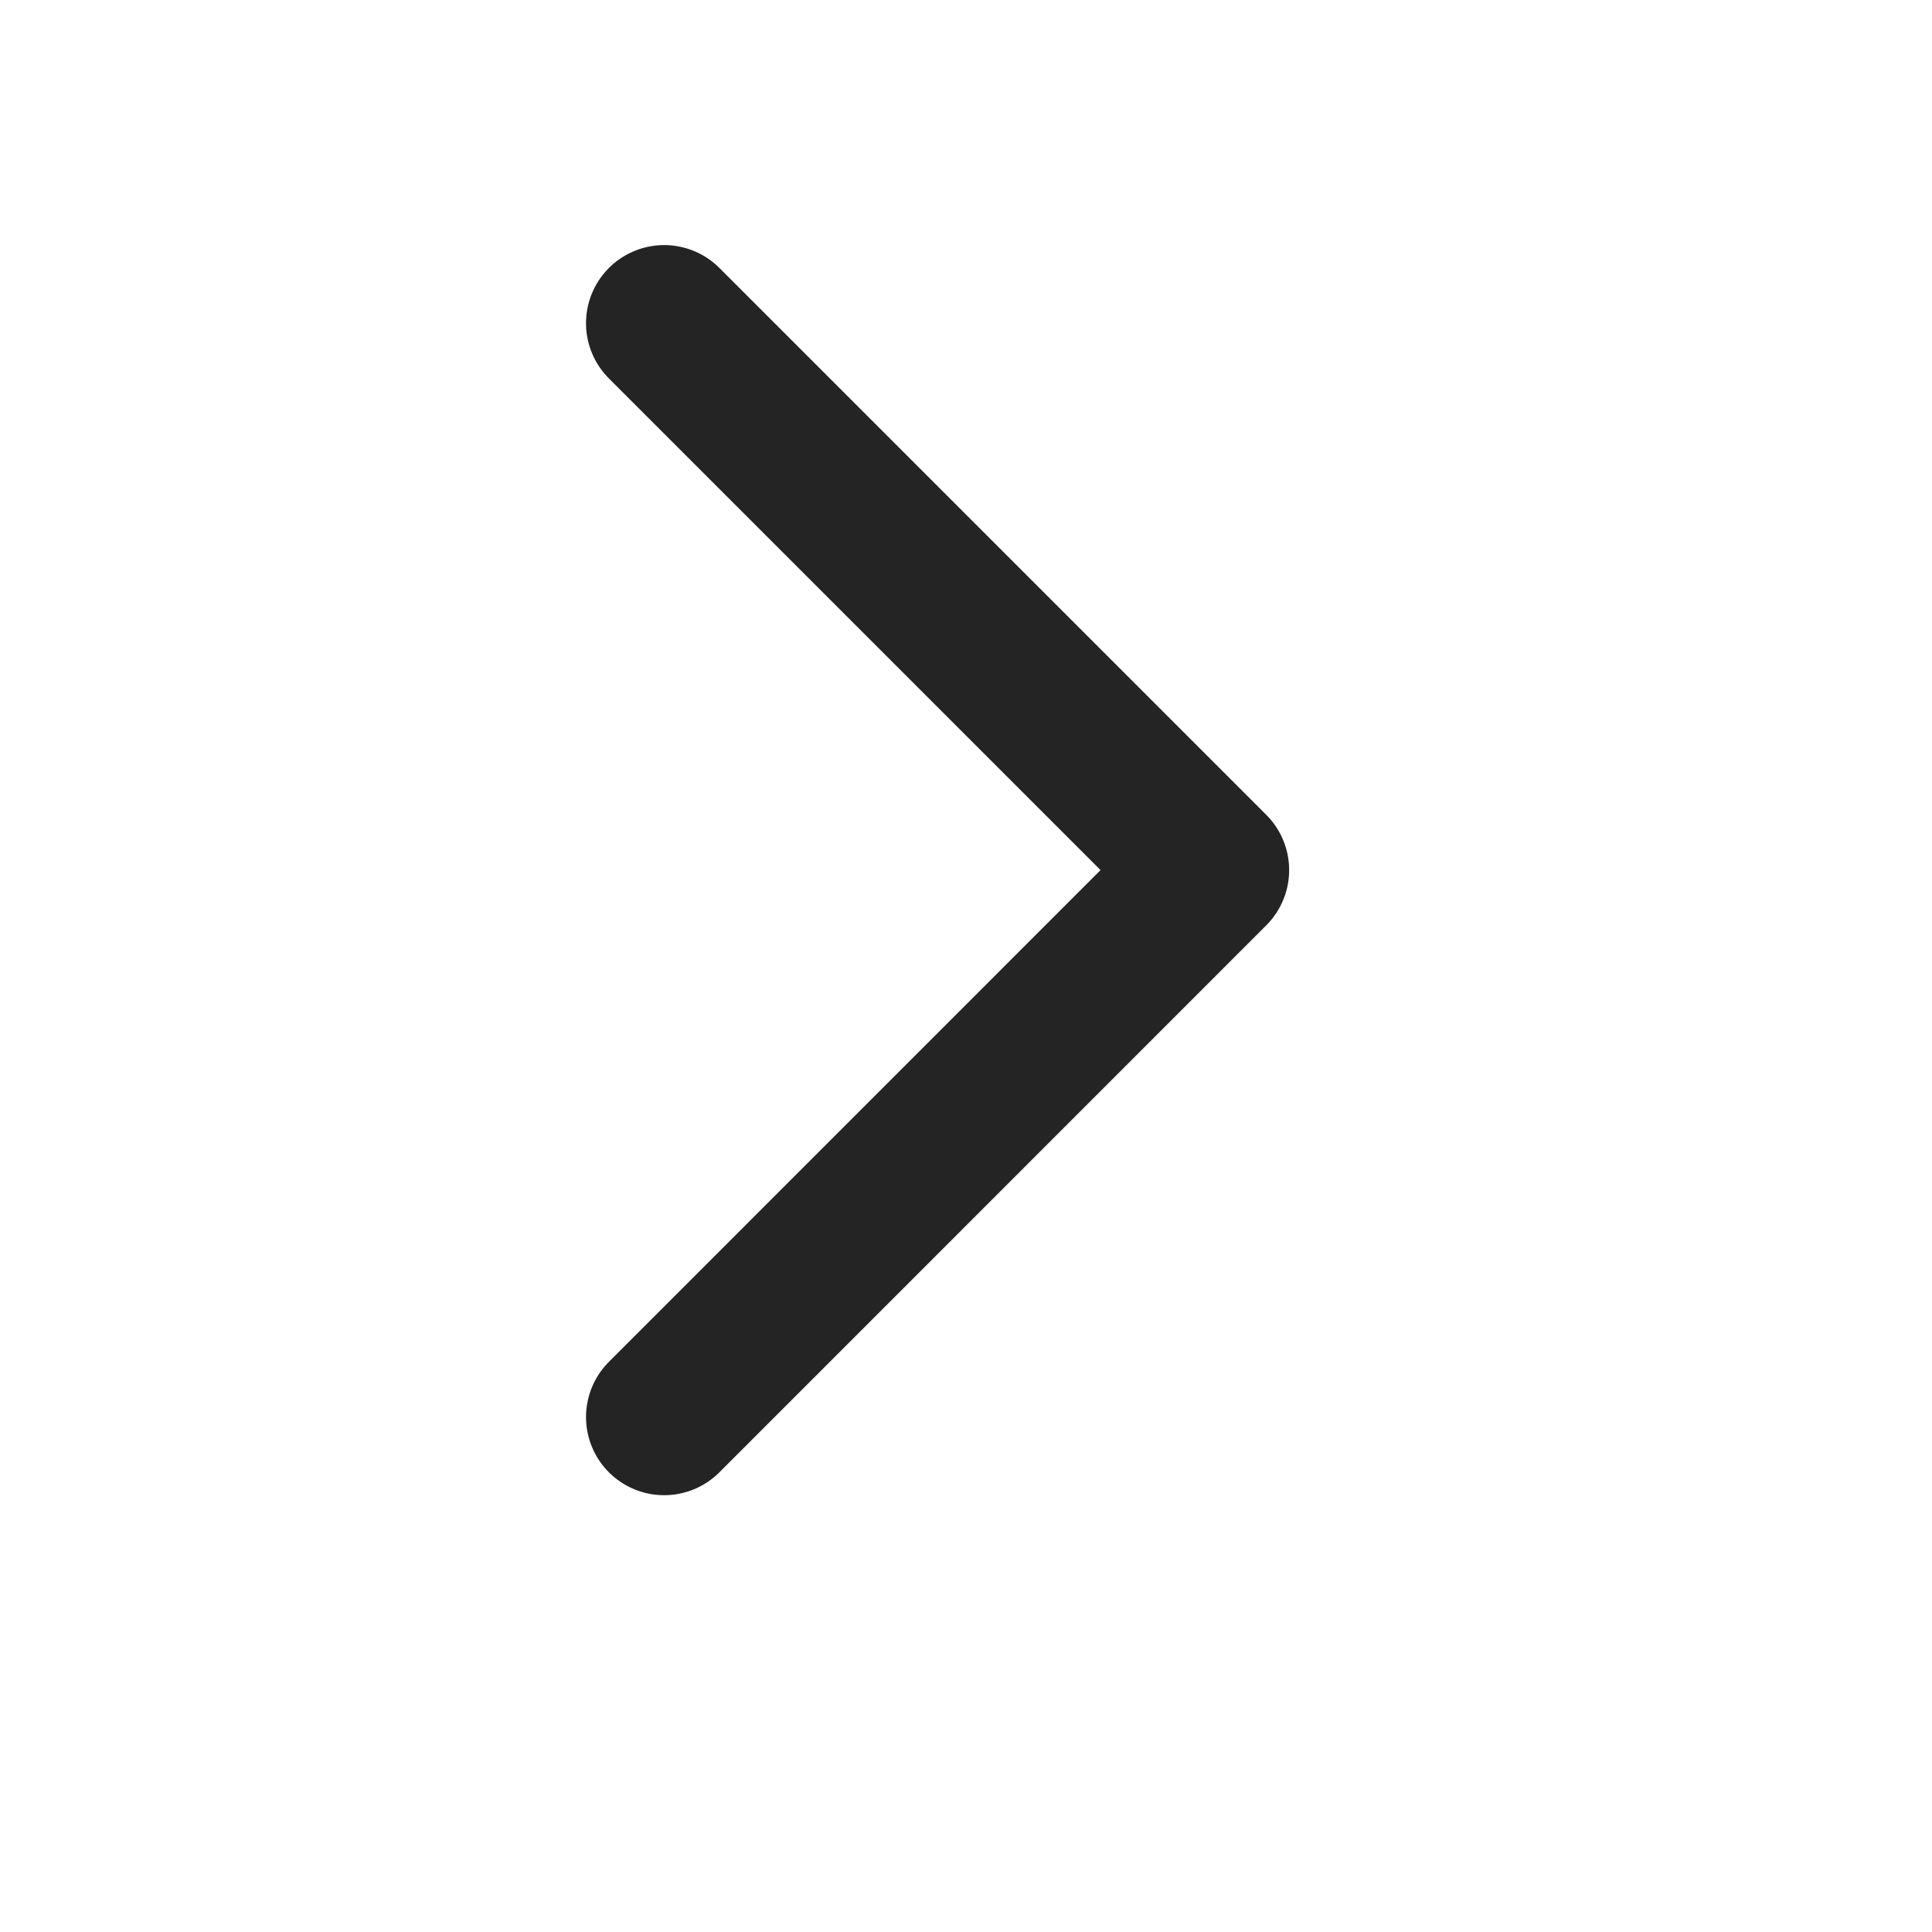
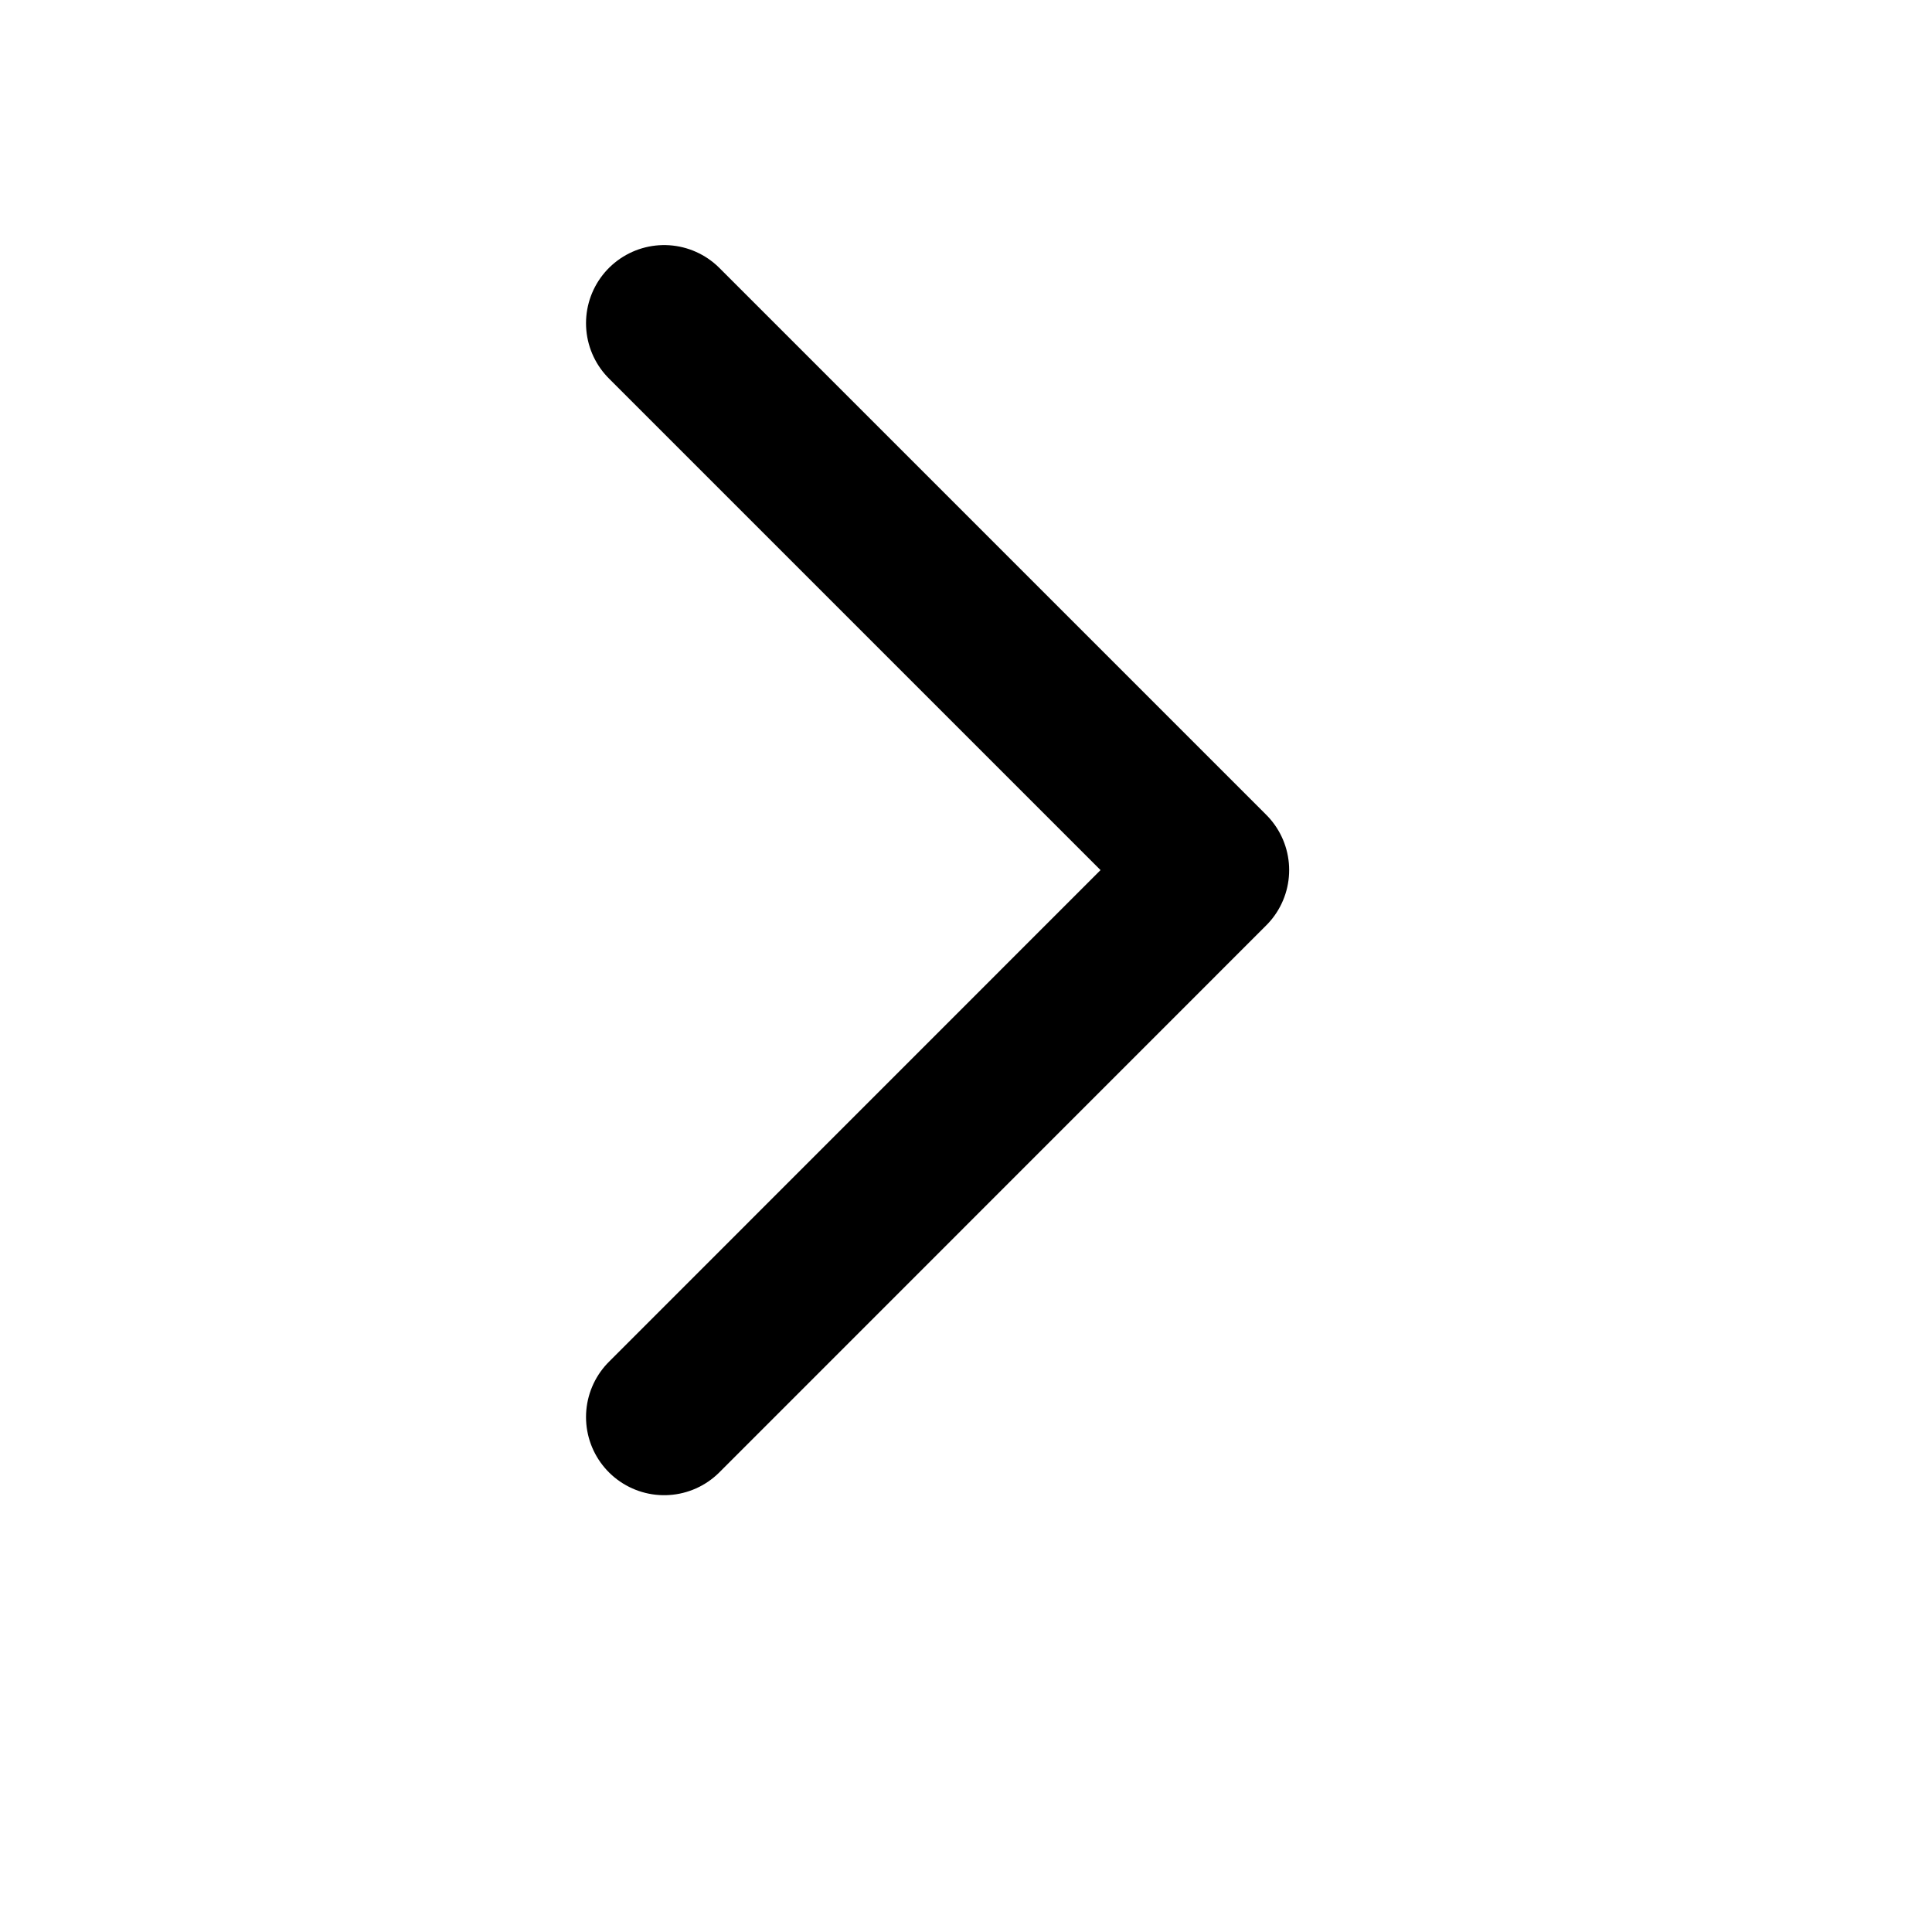
<svg xmlns="http://www.w3.org/2000/svg" width="17" height="17" viewBox="0 0 17 17" fill="none">
-   <path d="M5.844 12.469L10.656 7.656L5.844 2.844" stroke="#242424" stroke-width="1.375" stroke-linecap="round" stroke-linejoin="round" />
+   <path d="M5.844 12.469L10.656 7.656L5.844 2.844" stroke="currentColor" stroke-width="1.375" stroke-linecap="round" stroke-linejoin="round" />
</svg>
